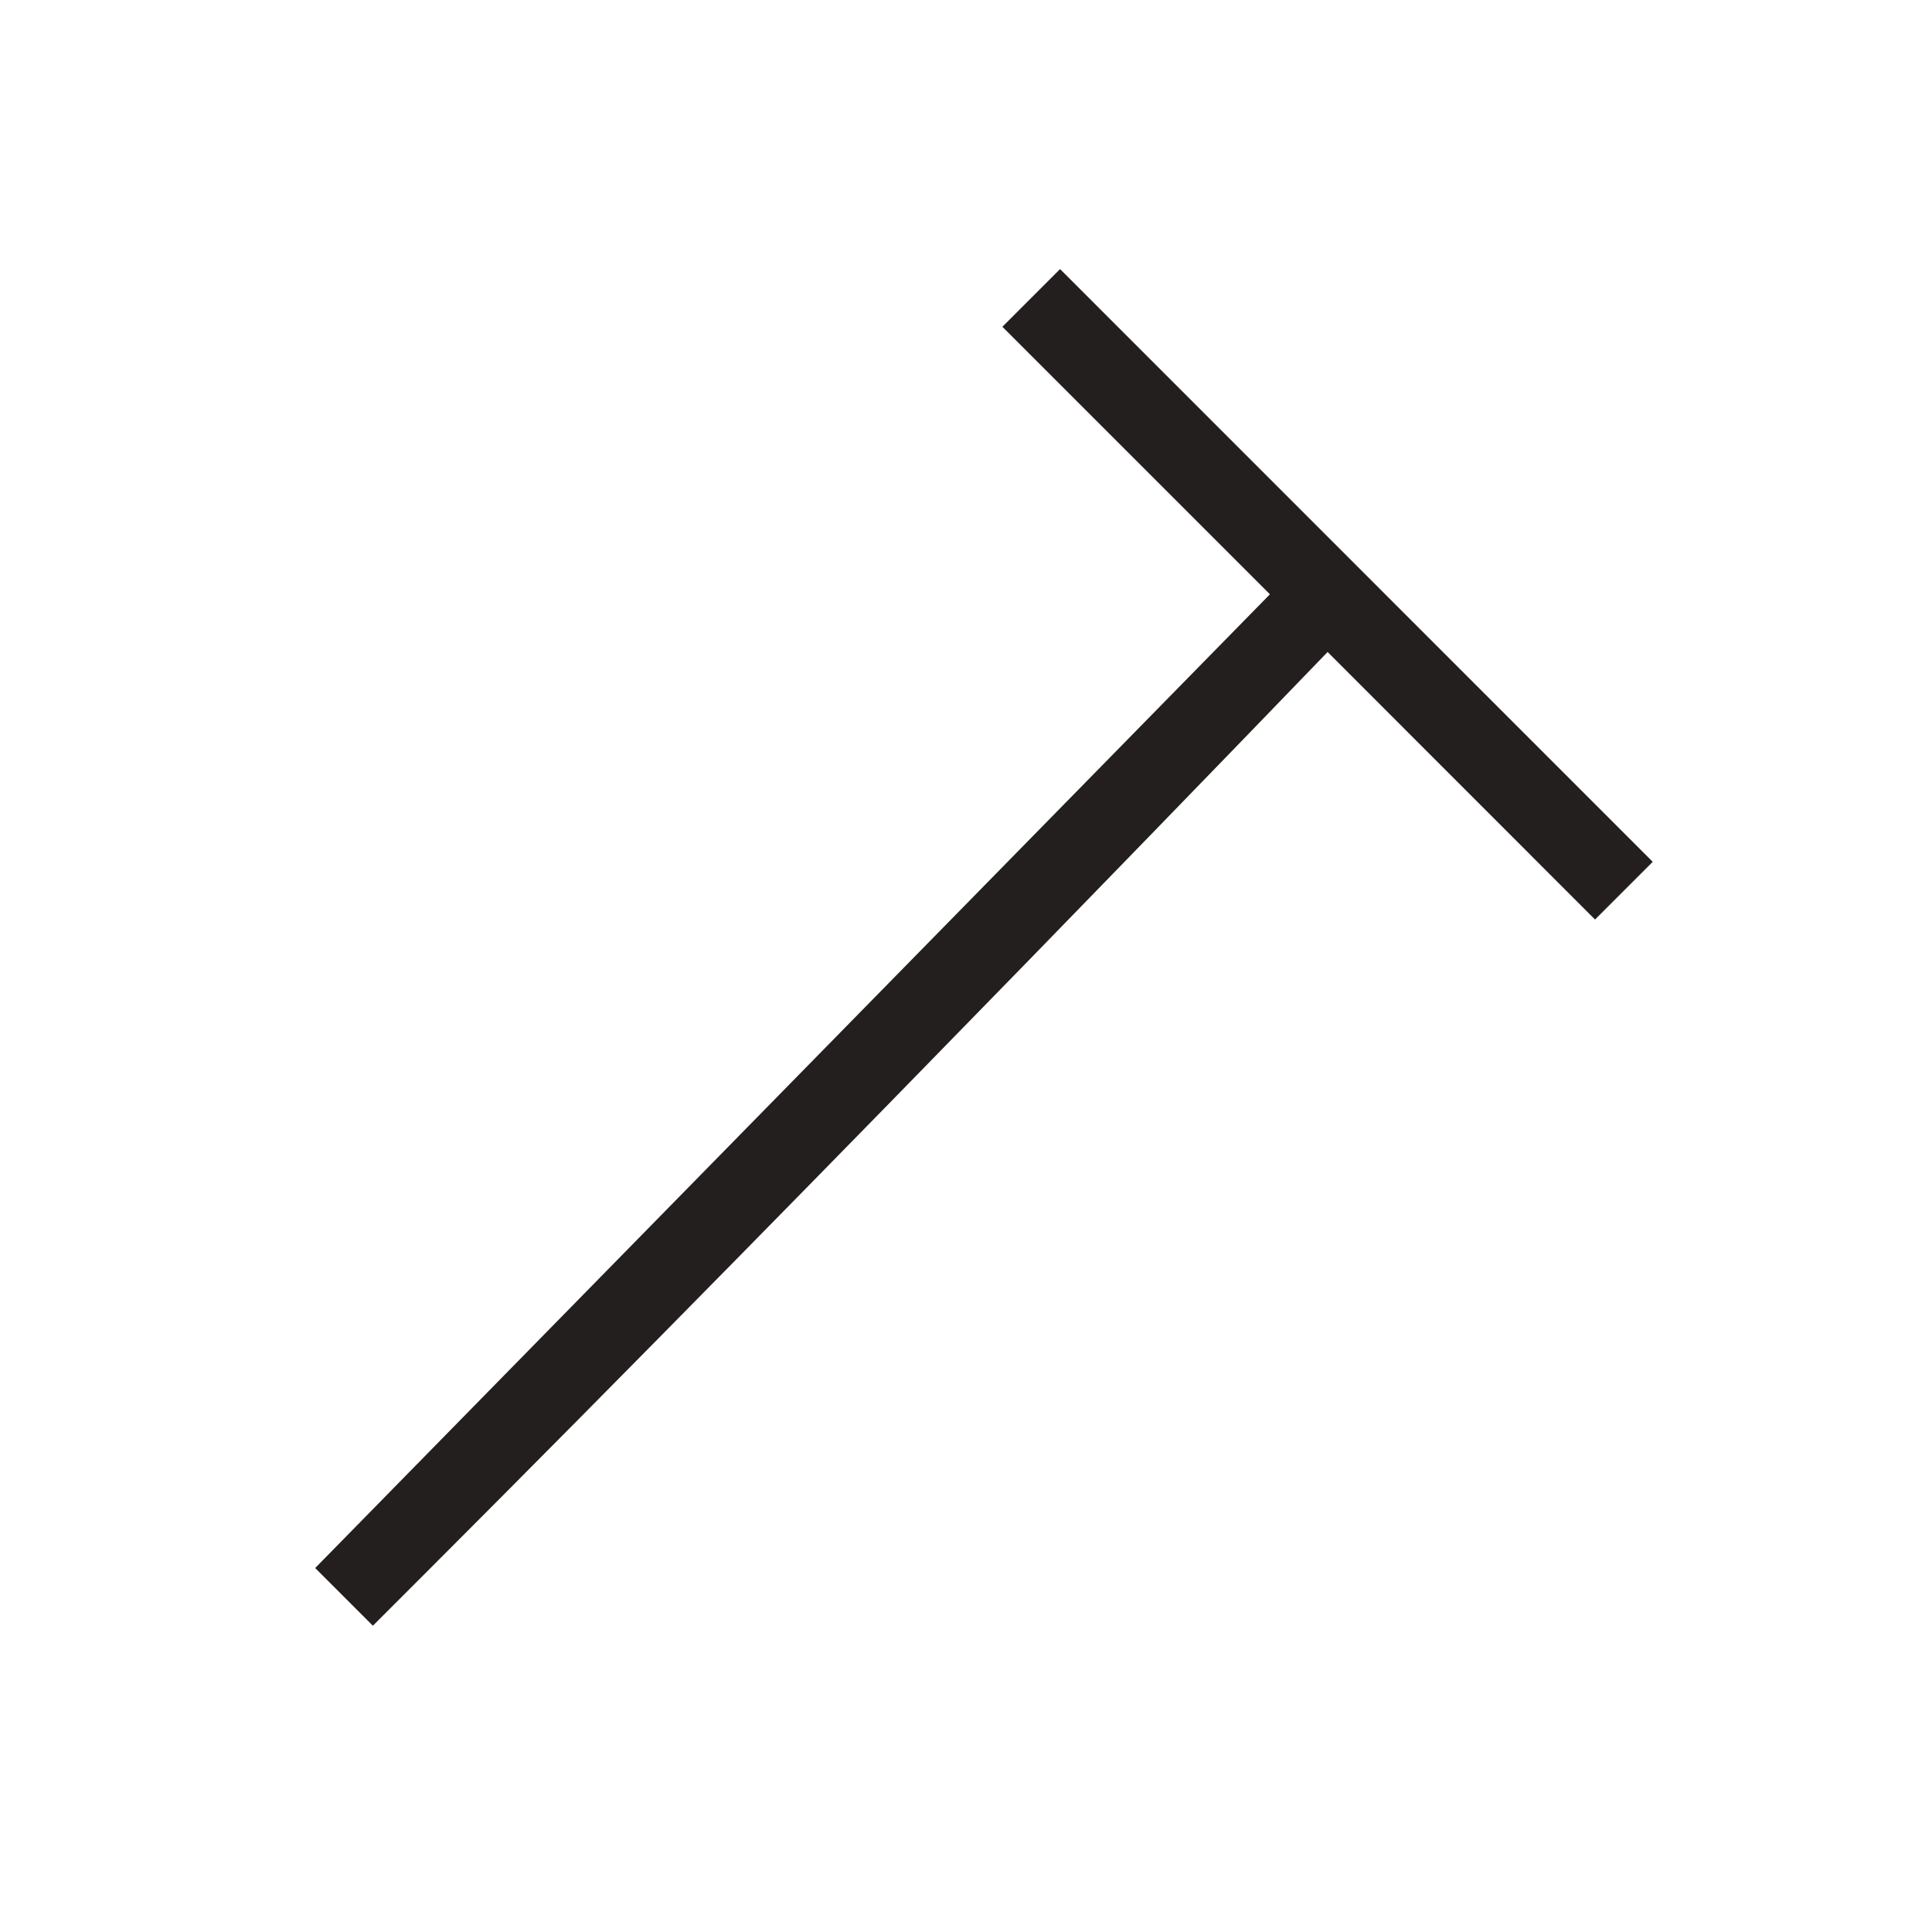
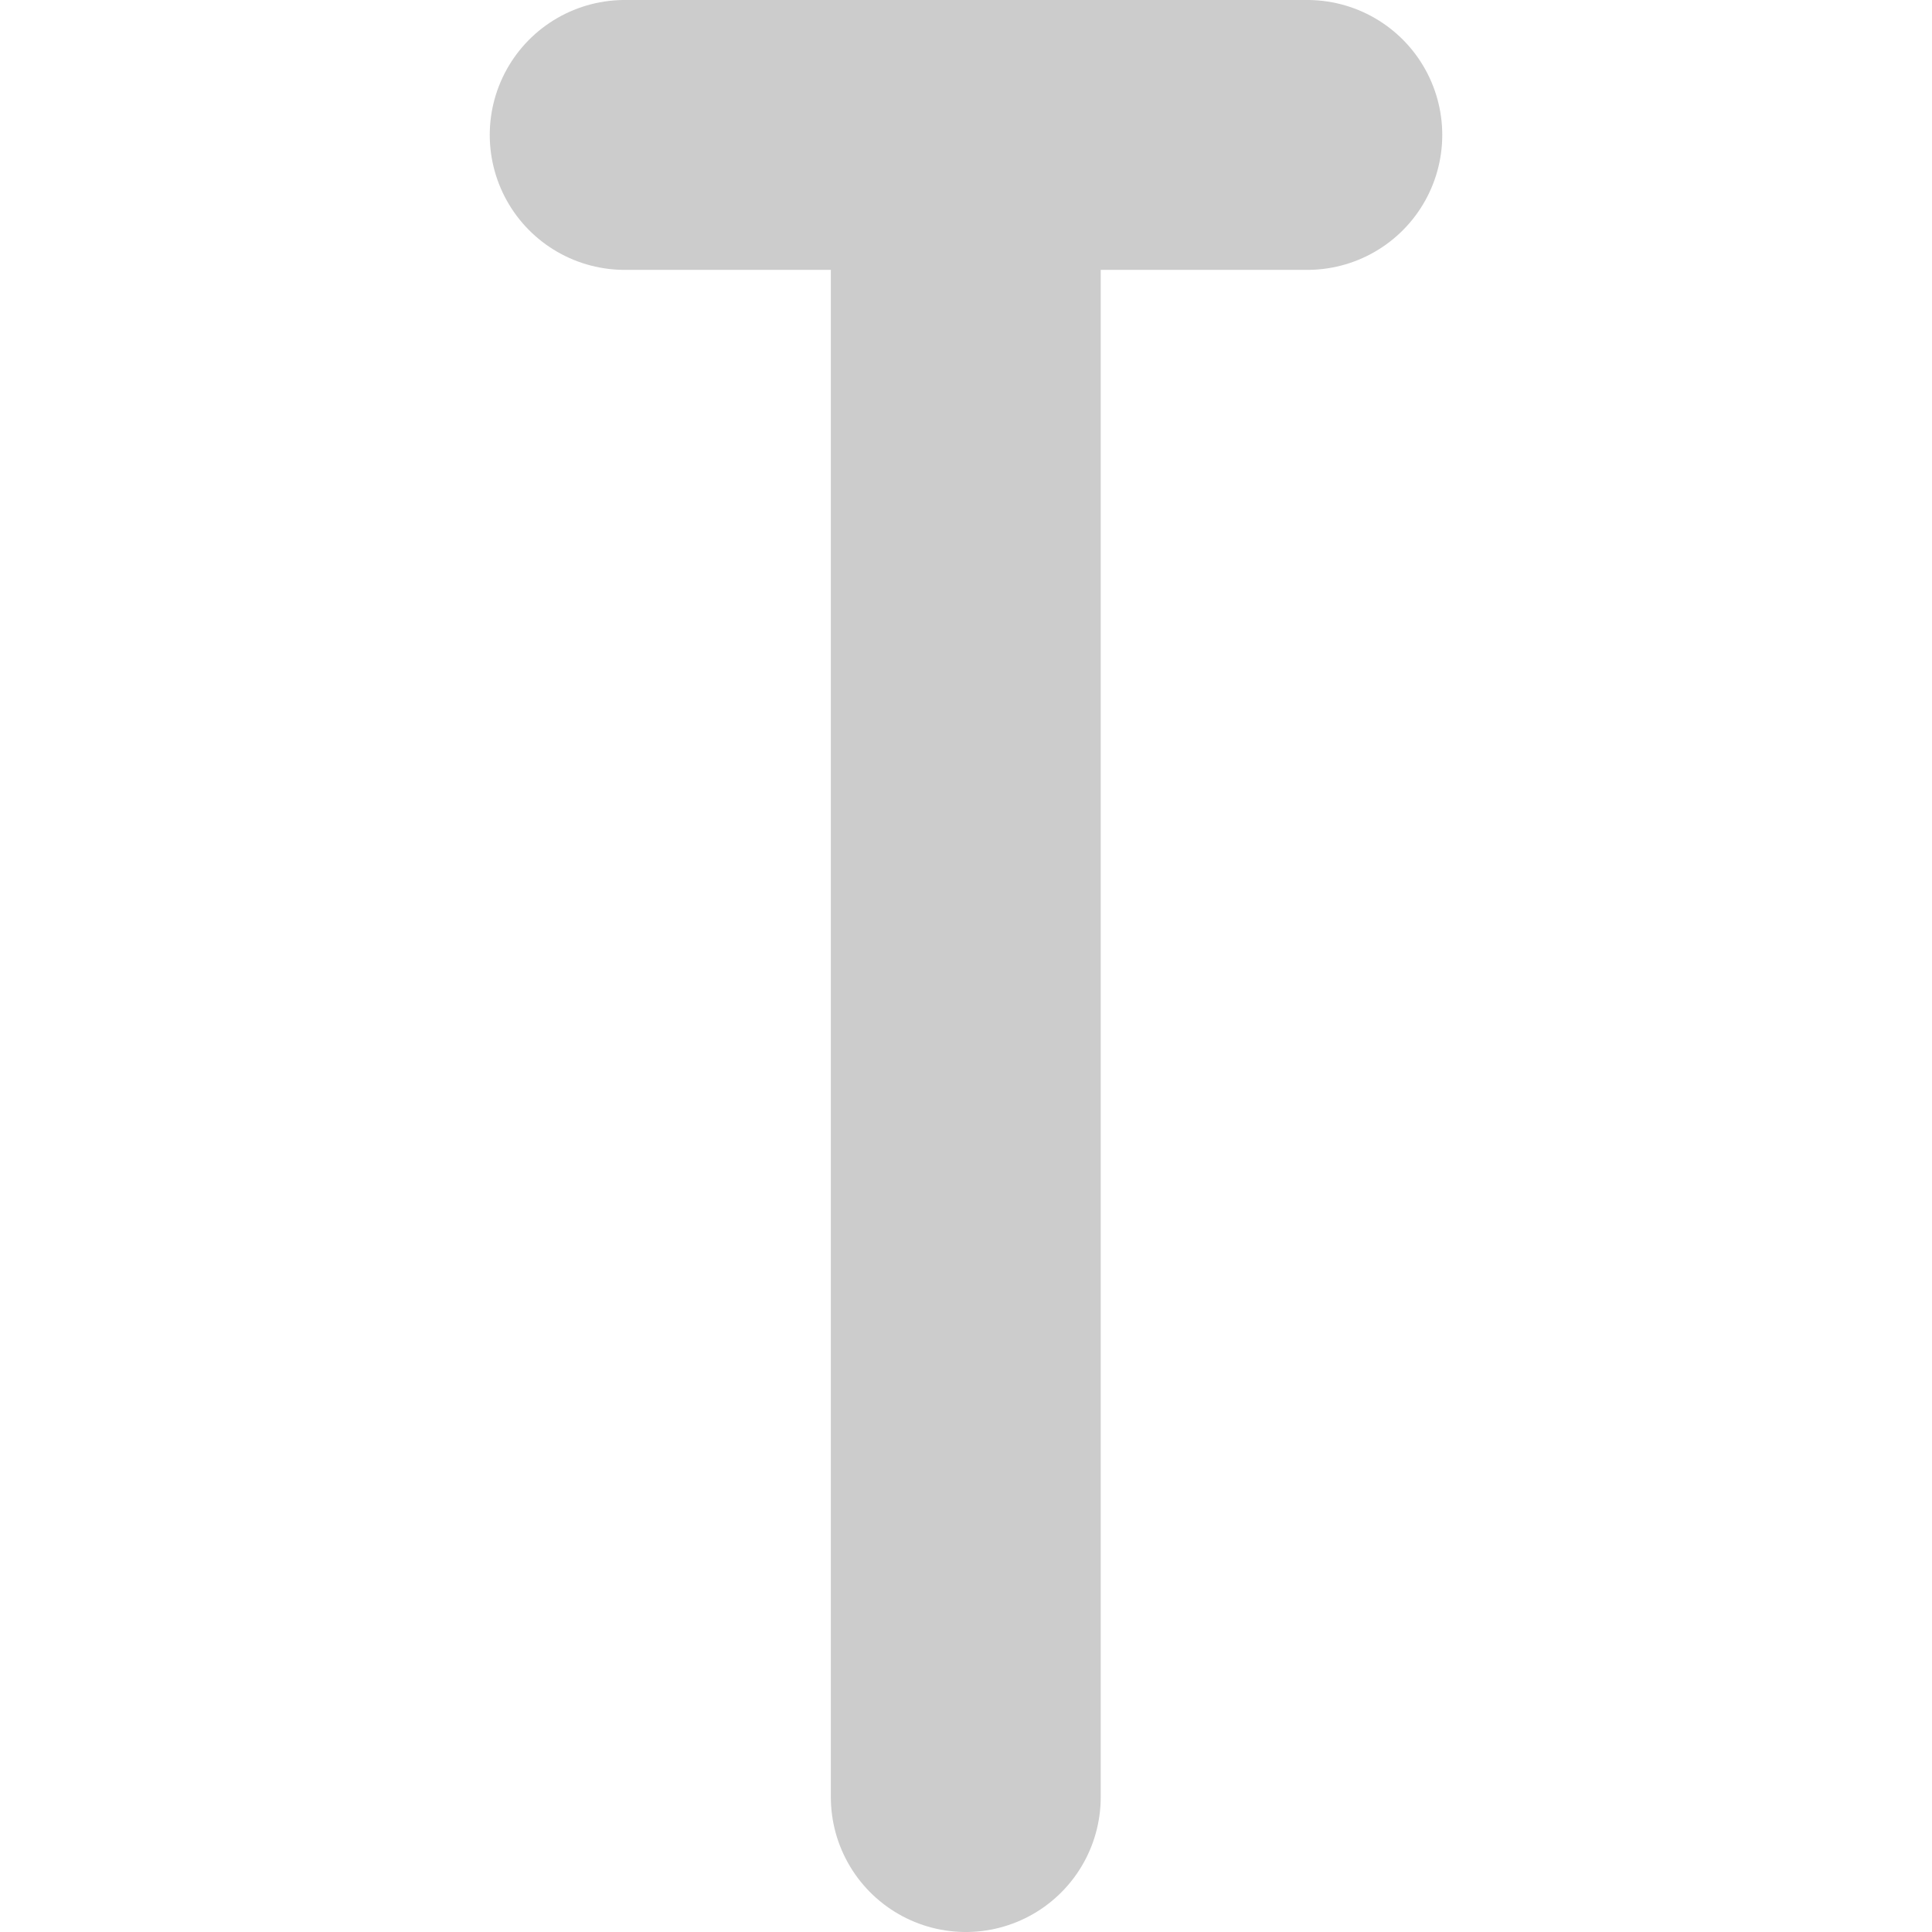
- <svg xmlns="http://www.w3.org/2000/svg" width="36px" height="36px" viewBox="0 0 36 36" version="1.1">
-   <defs />
-   <g id="toolbar" stroke="none" stroke-width="1" fill="none" fill-rule="evenodd">
-     <g id="inhibitor" fill="#231F1F">
-       <path d="M19.753,5.014 L18.678,6.089 L23.663,11.074 L5.873,29.218 L6.948,30.293 C6.948,30.293 7.591,29.65 7.912,29.329 C15.436,21.806 24.738,12.149 24.738,12.149 L29.721,17.134 L30.796,16.059 L19.753,5.014 Z" id="arrow--" />
-     </g>
-   </g>
+ <svg xmlns="http://www.w3.org/2000/svg" id="Layer_7" data-name="Layer 7" viewBox="0 0 21.53 43.67" width="36px" height="36px">
+   <defs>
+     <style>.cls-1{fill:none;stroke:#ccc;stroke-linecap:round;stroke-miterlimit:10;stroke-width:6.1px;}</style>
+   </defs>
+   <line class="cls-1" x1="10.76" y1="40.62" x2="10.76" y2="3.06" />
+   <line class="cls-1" x1="3.05" y1="3.05" x2="18.48" y2="3.05" />
</svg>
